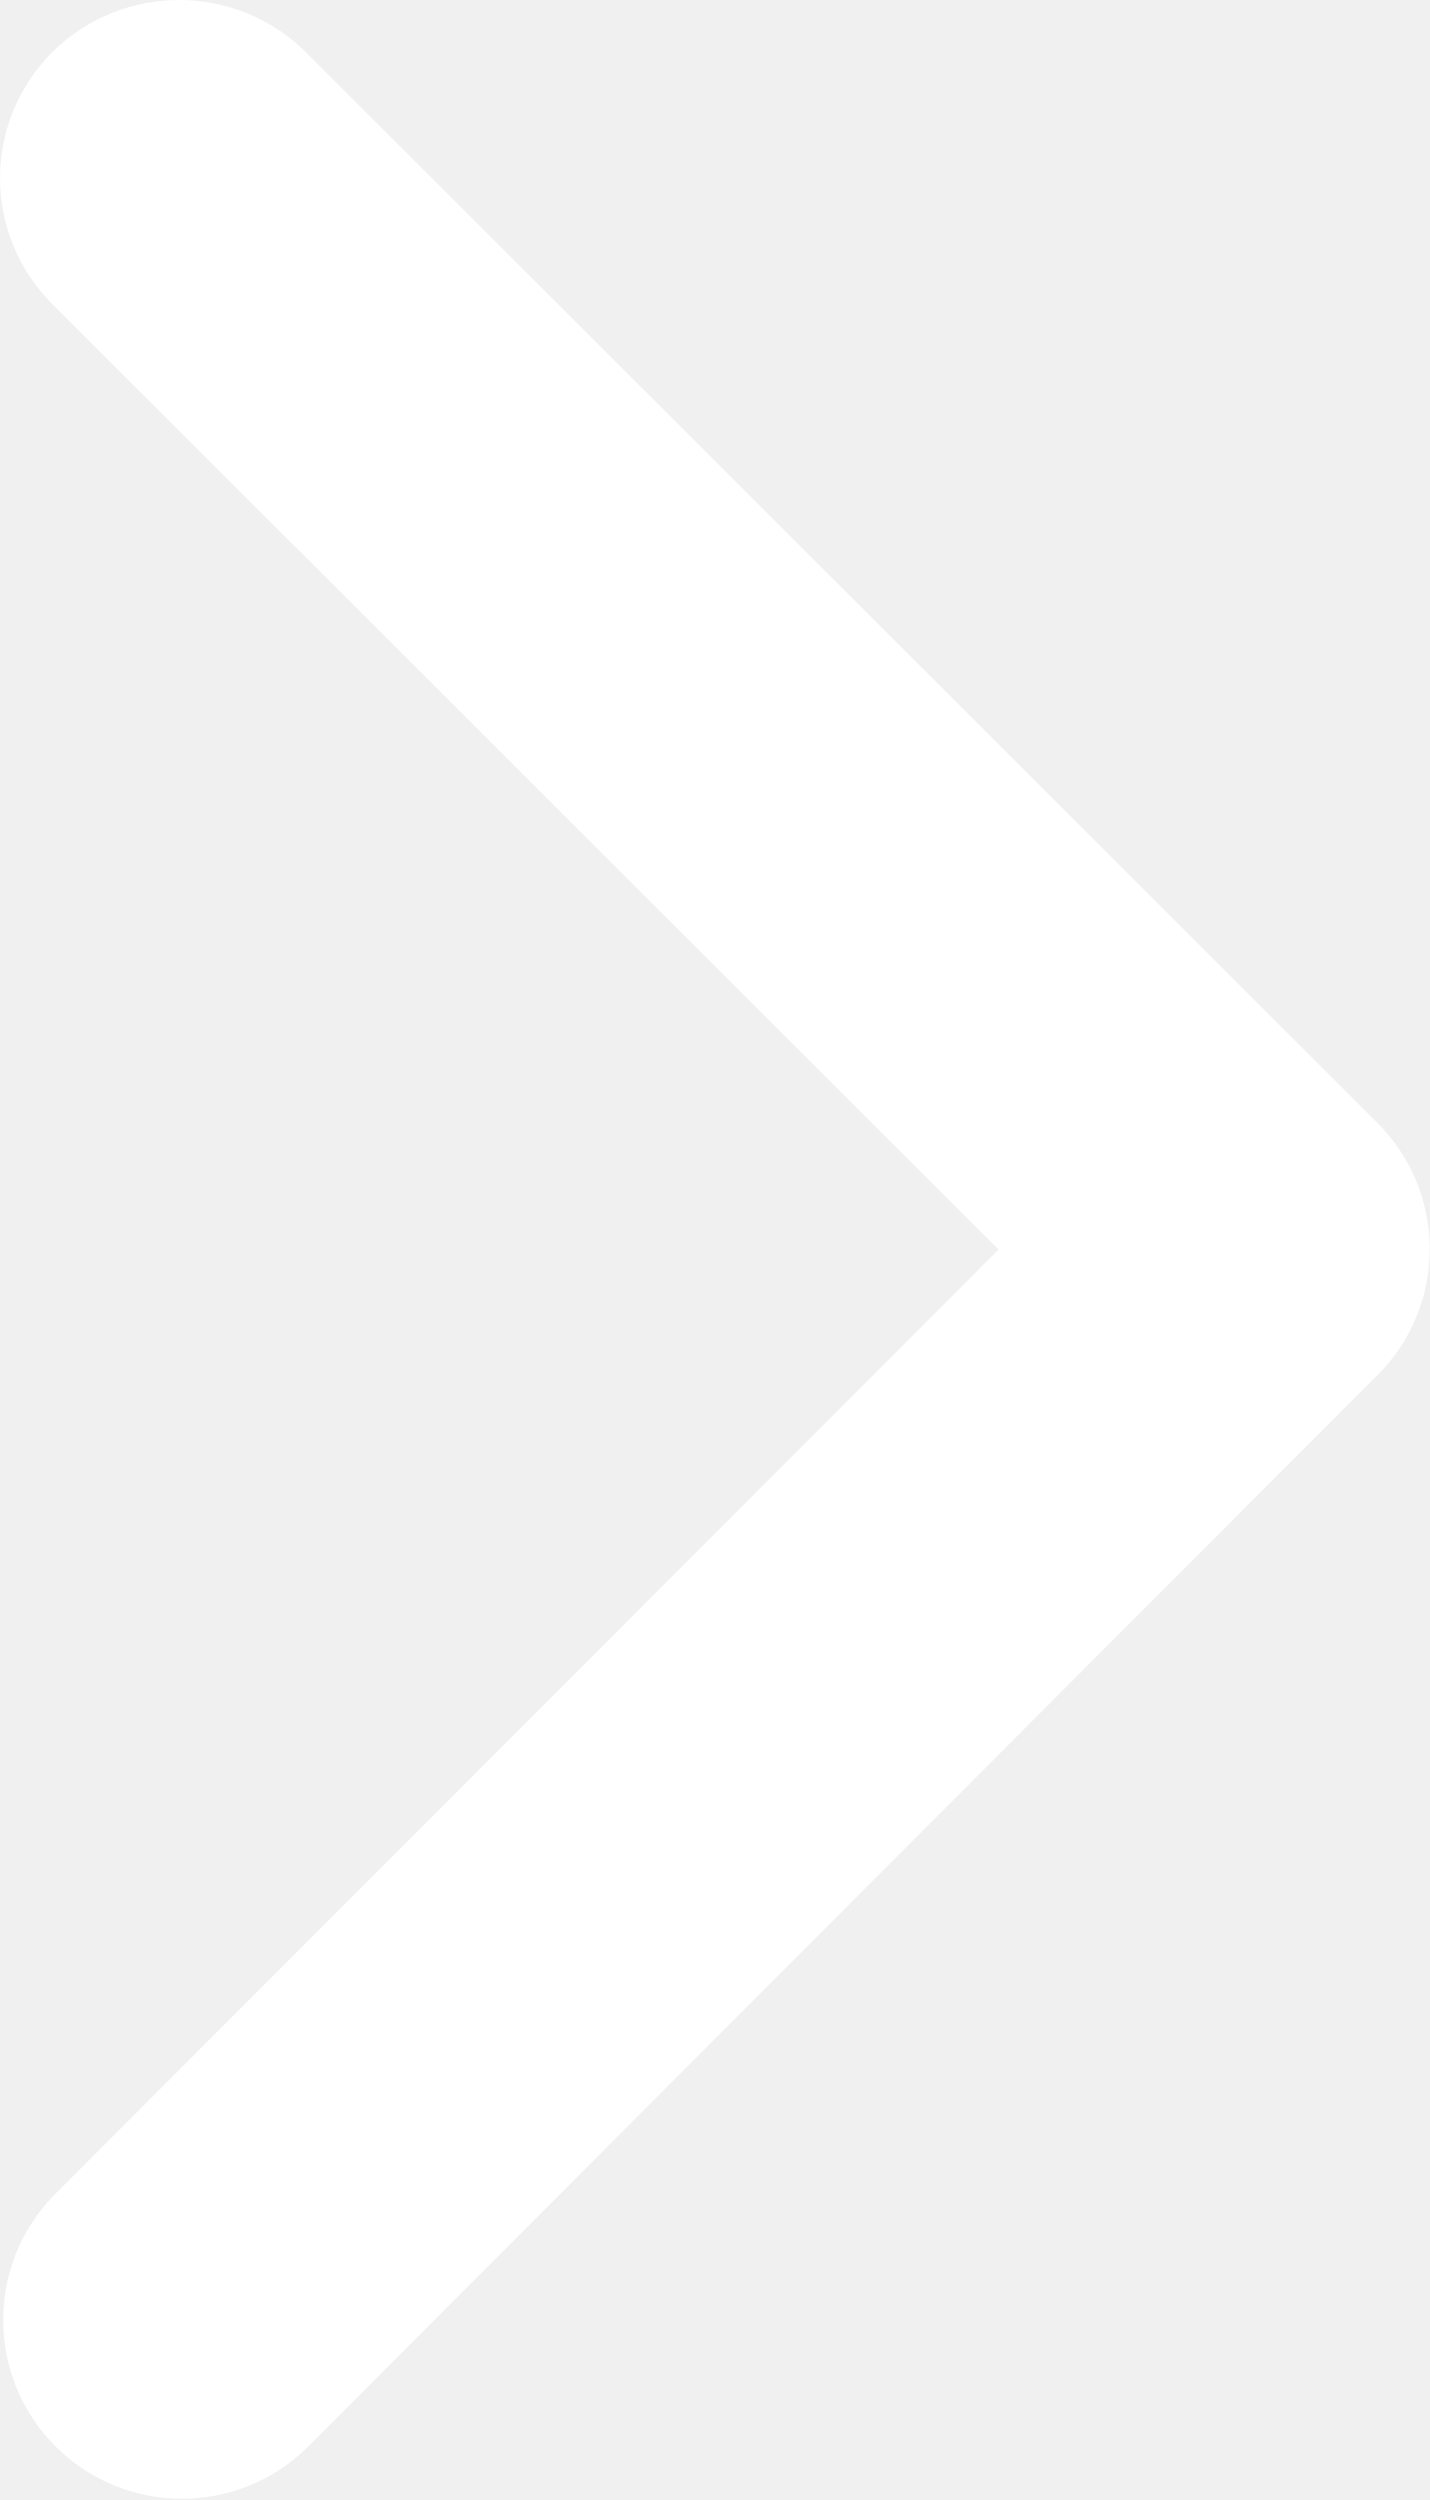
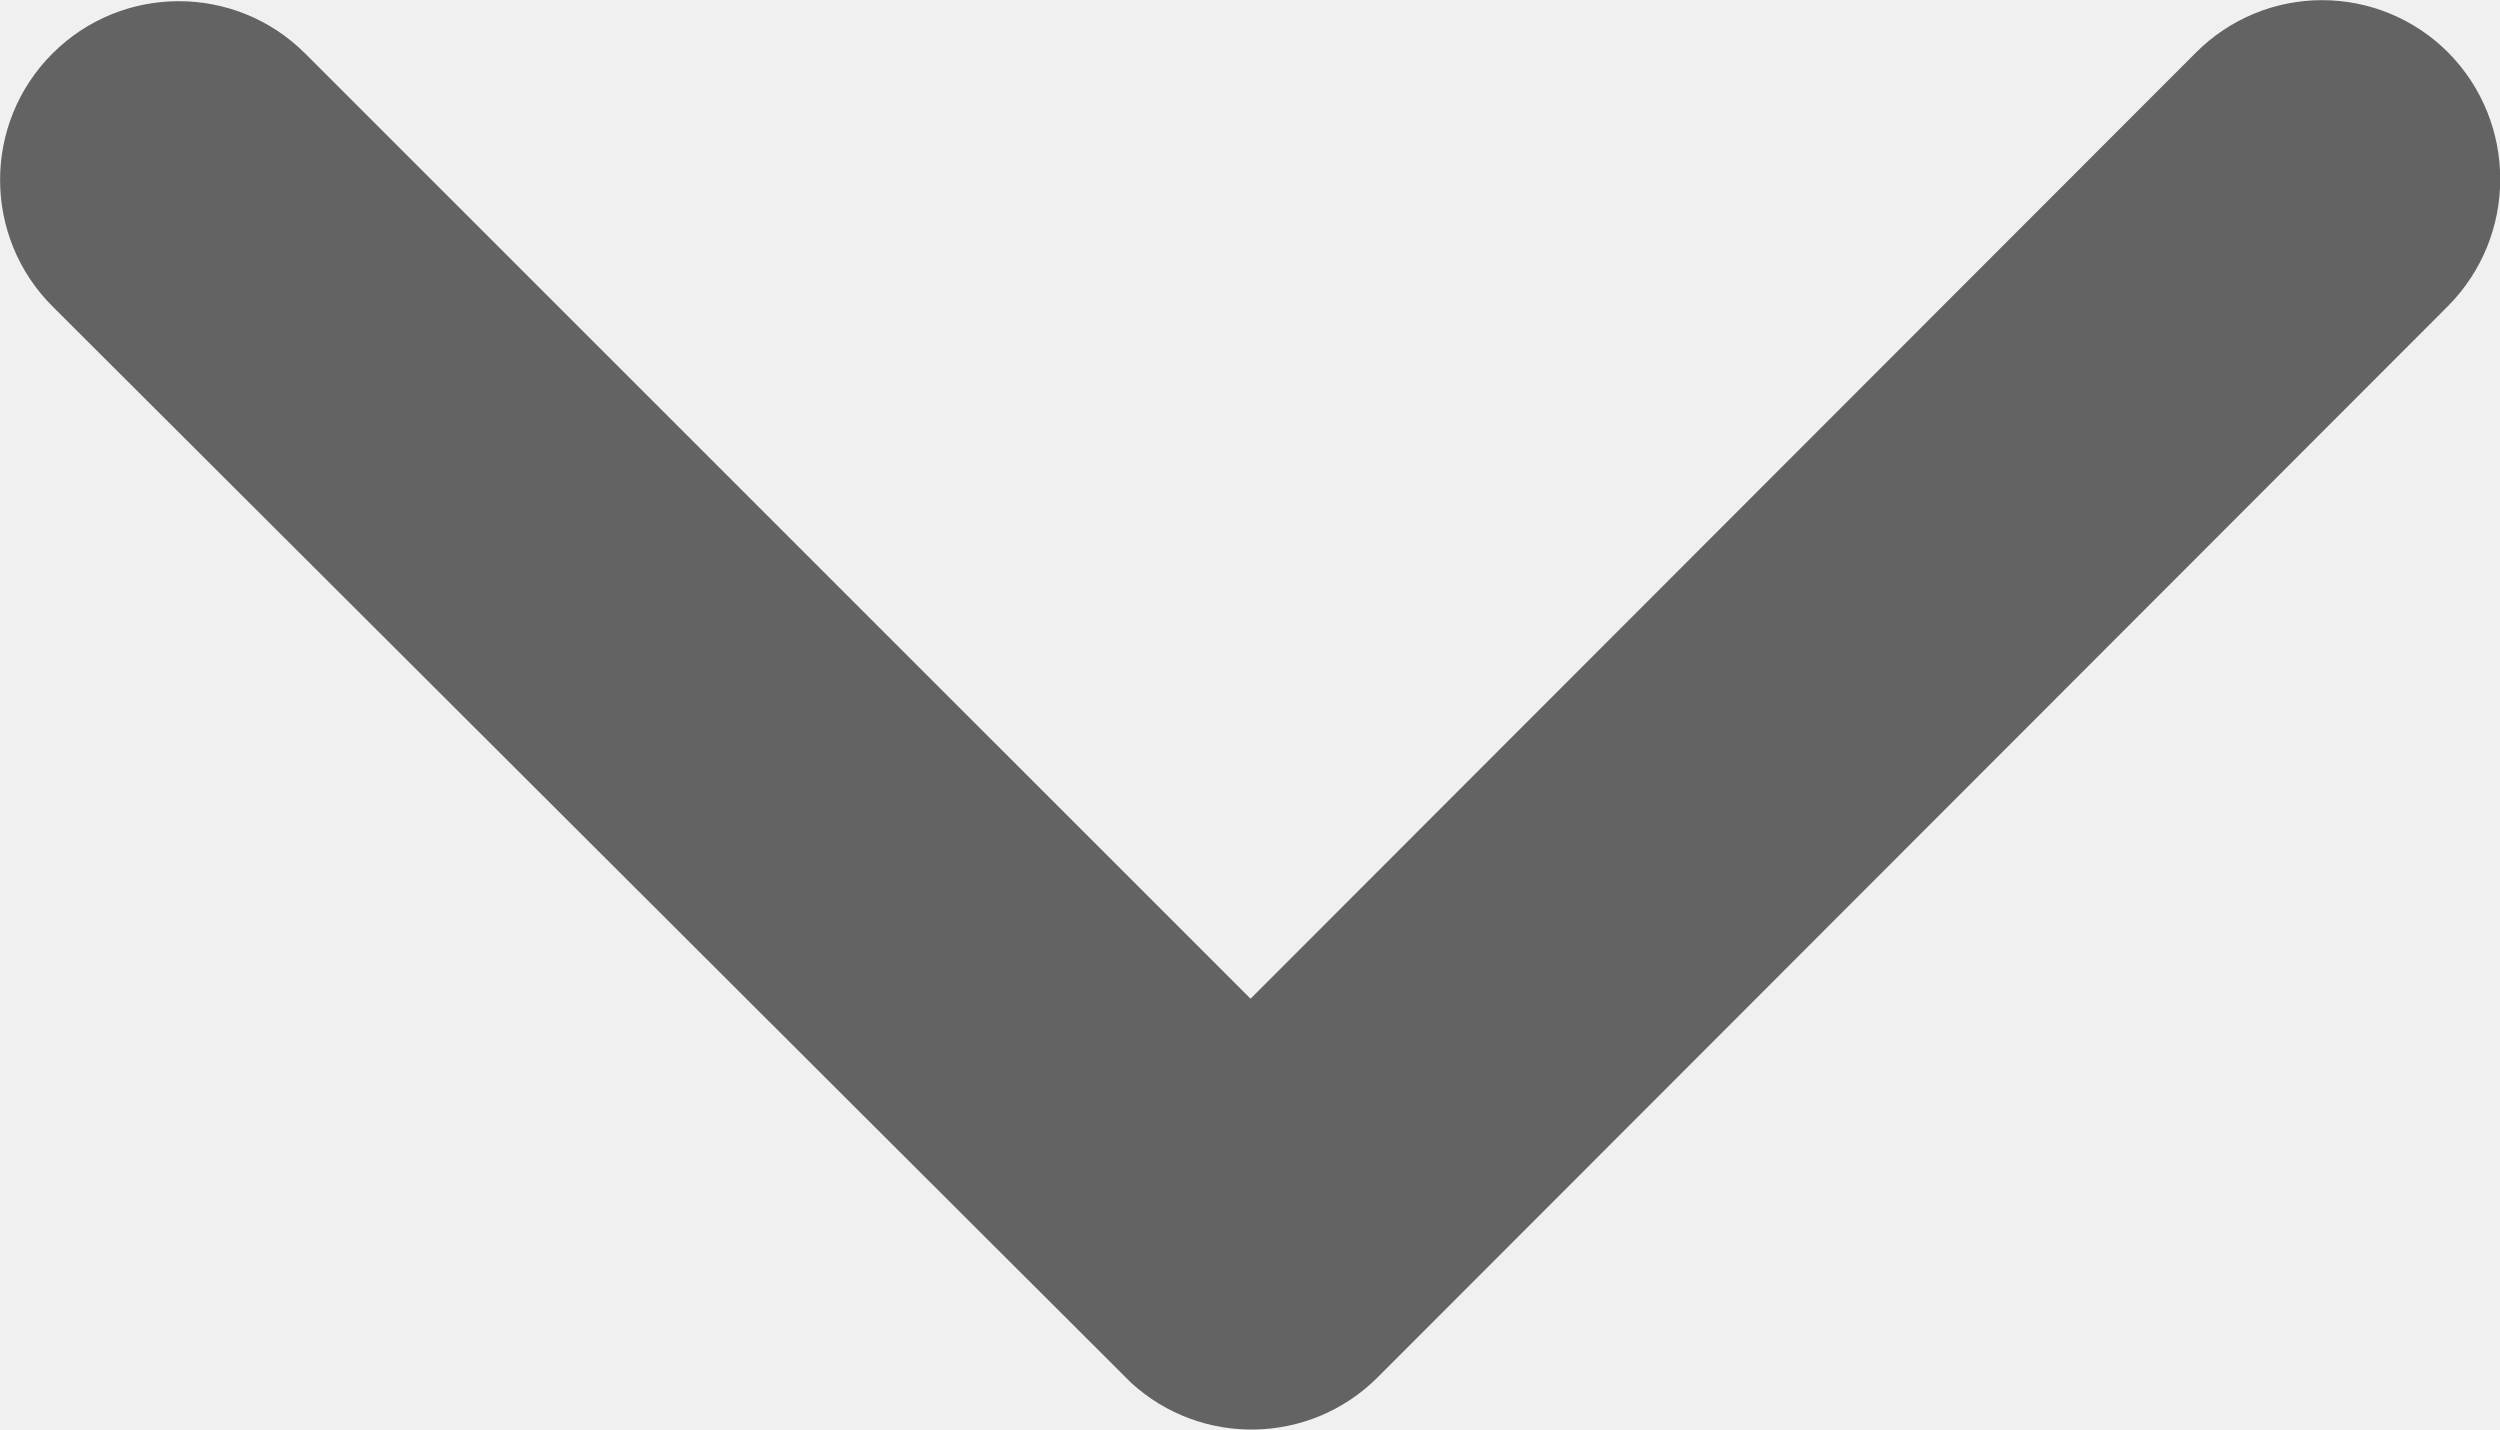
- <svg xmlns="http://www.w3.org/2000/svg" width="12.74" height="22.282" viewBox="0 0 12.74 22.282">
-   <path id="Icon_ionic-ios-arrow-forward" data-name="Icon ionic-ios-arrow-forward" d="M20.146,17.333,11.714,8.908a1.586,1.586,0,0,1,0-2.249,1.606,1.606,0,0,1,2.256,0l9.553,9.546a1.589,1.589,0,0,1,.046,2.2l-9.593,9.613a1.593,1.593,0,0,1-2.256-2.249Z" transform="translate(-11.246 -6.196)" fill="#fff" />
+ <svg xmlns="http://www.w3.org/2000/svg" width="13.54" height="7.742" viewBox="0 0 13.54 7.742">
+   <path id="Icon_ionic-ios-arrow-forward" data-name="Icon ionic-ios-arrow-forward" d="M16.655,12.964l-5.124-5.12a.964.964,0,0,1,0-1.367.976.976,0,0,1,1.371,0l5.805,5.8a.966.966,0,0,1,.028,1.334l-5.829,5.841a.968.968,0,1,1-1.371-1.367Z" transform="translate(19.737 -11.246) rotate(90)" fill="#636363" />
</svg>
